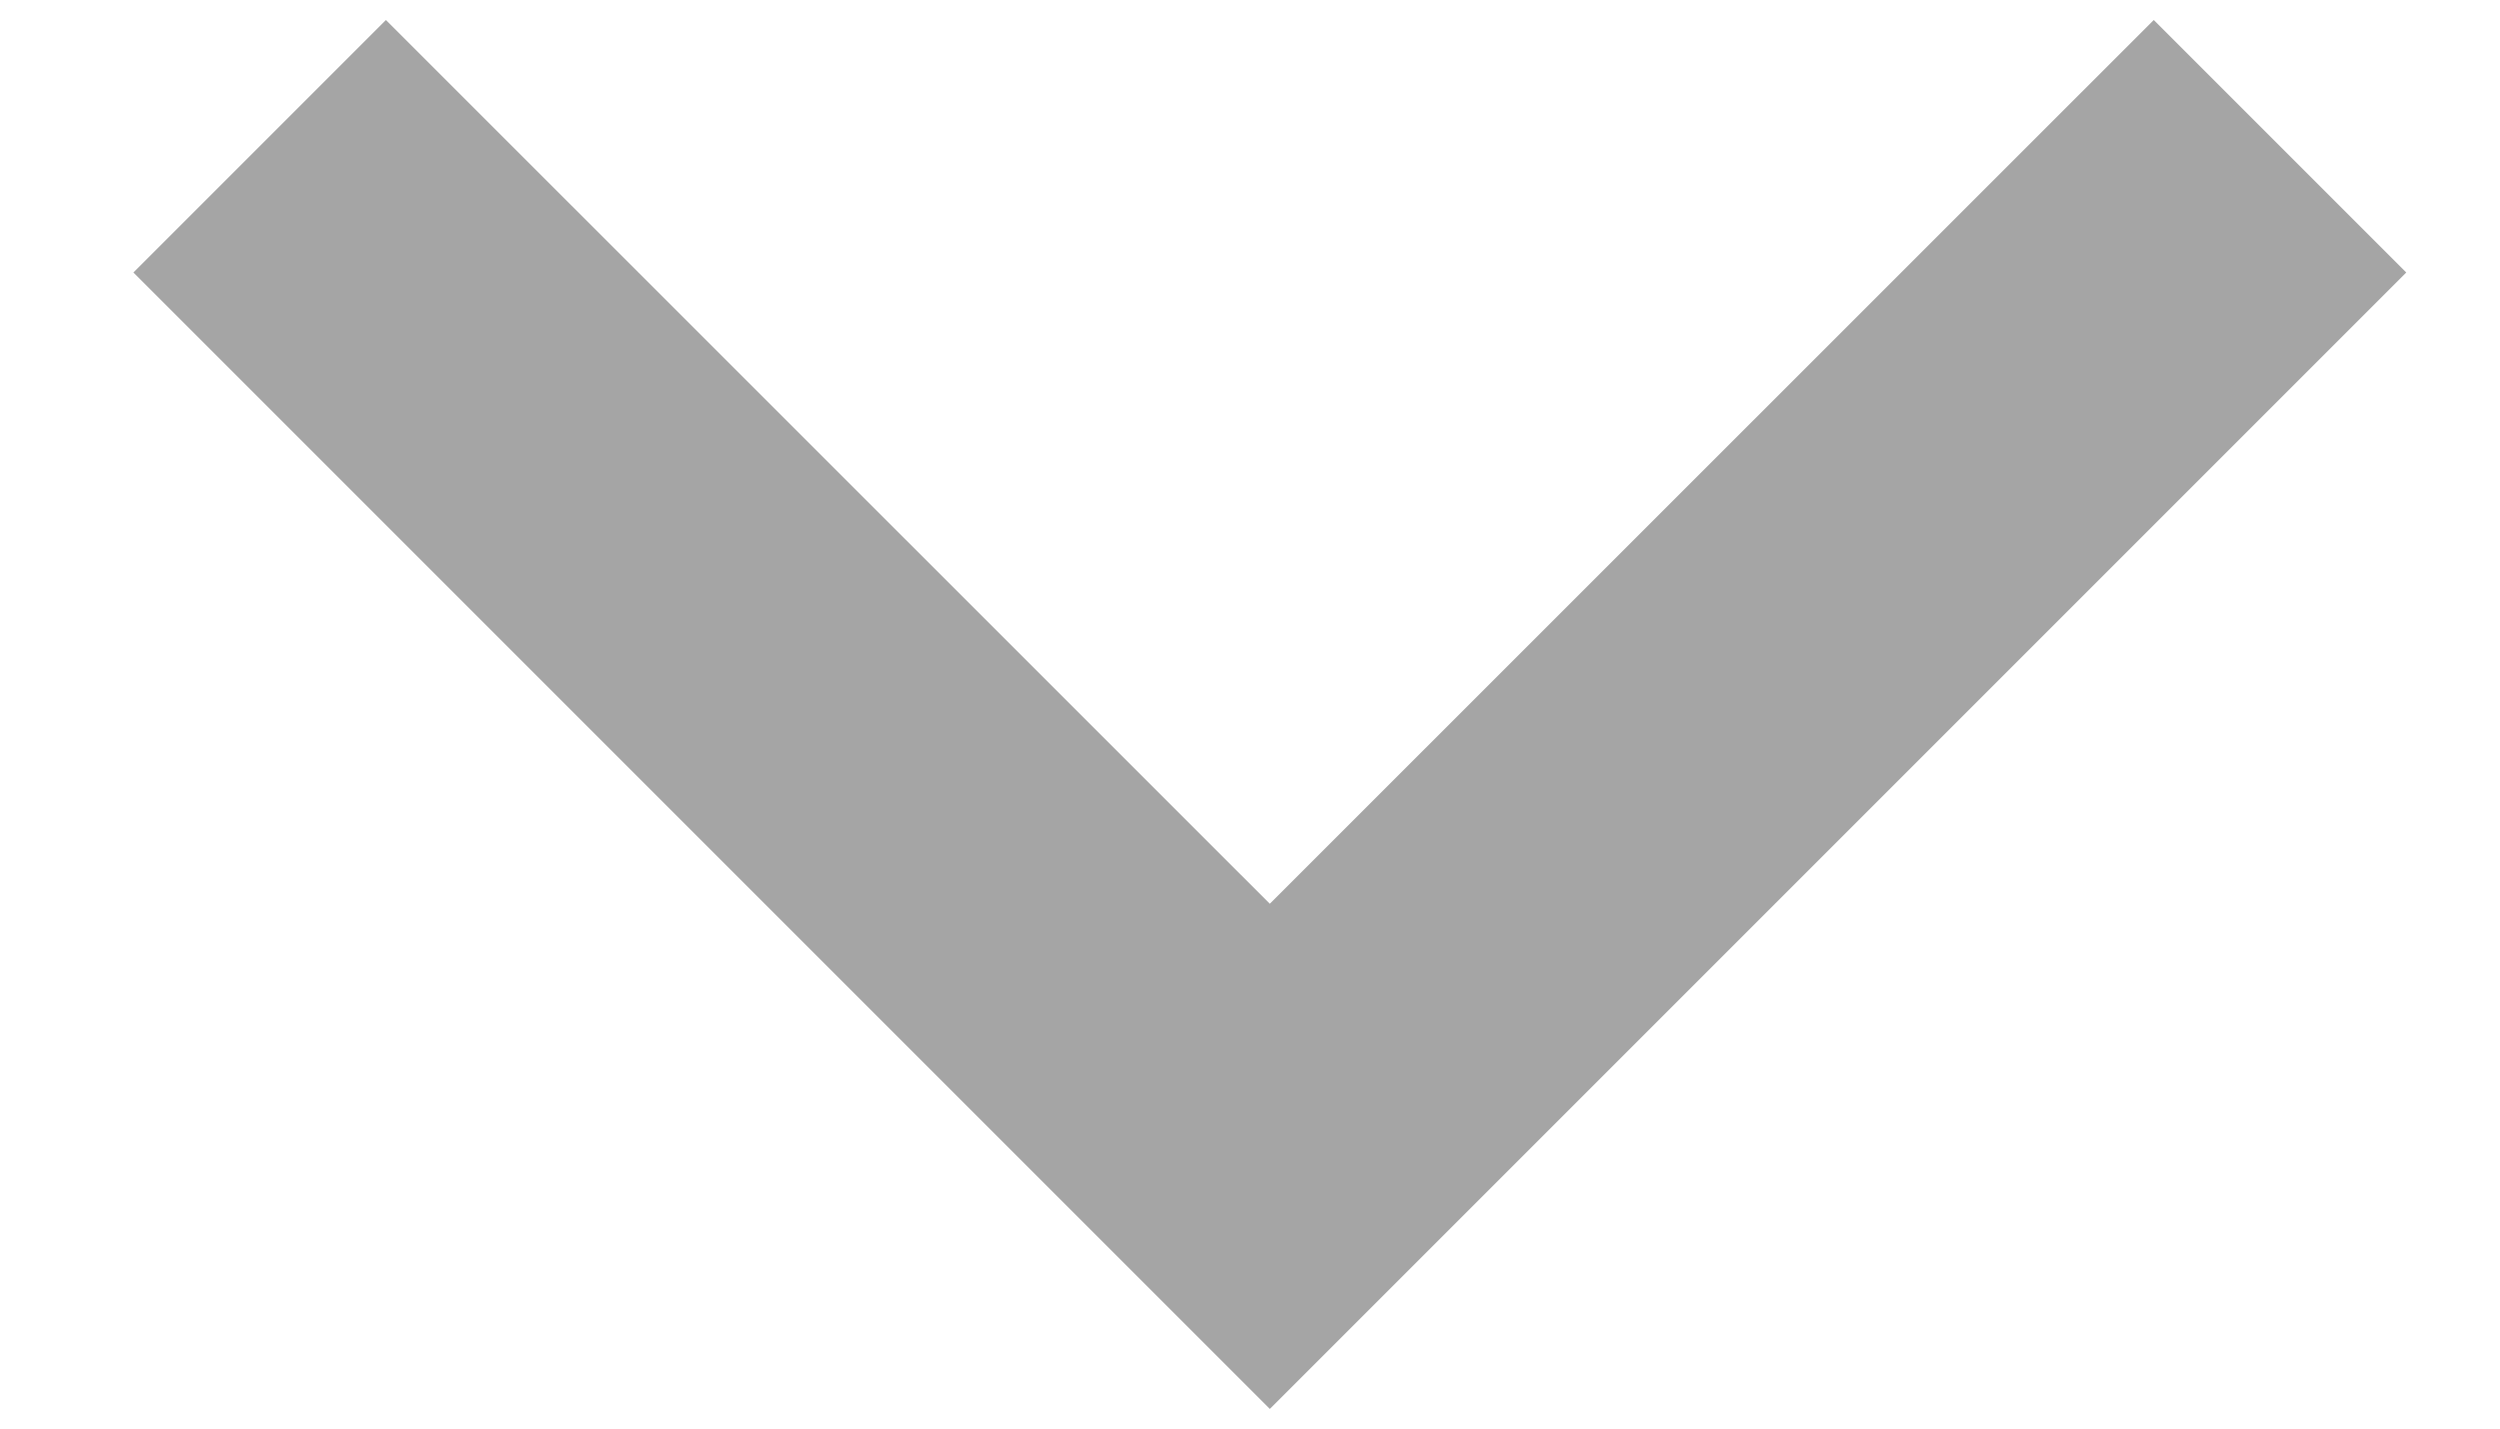
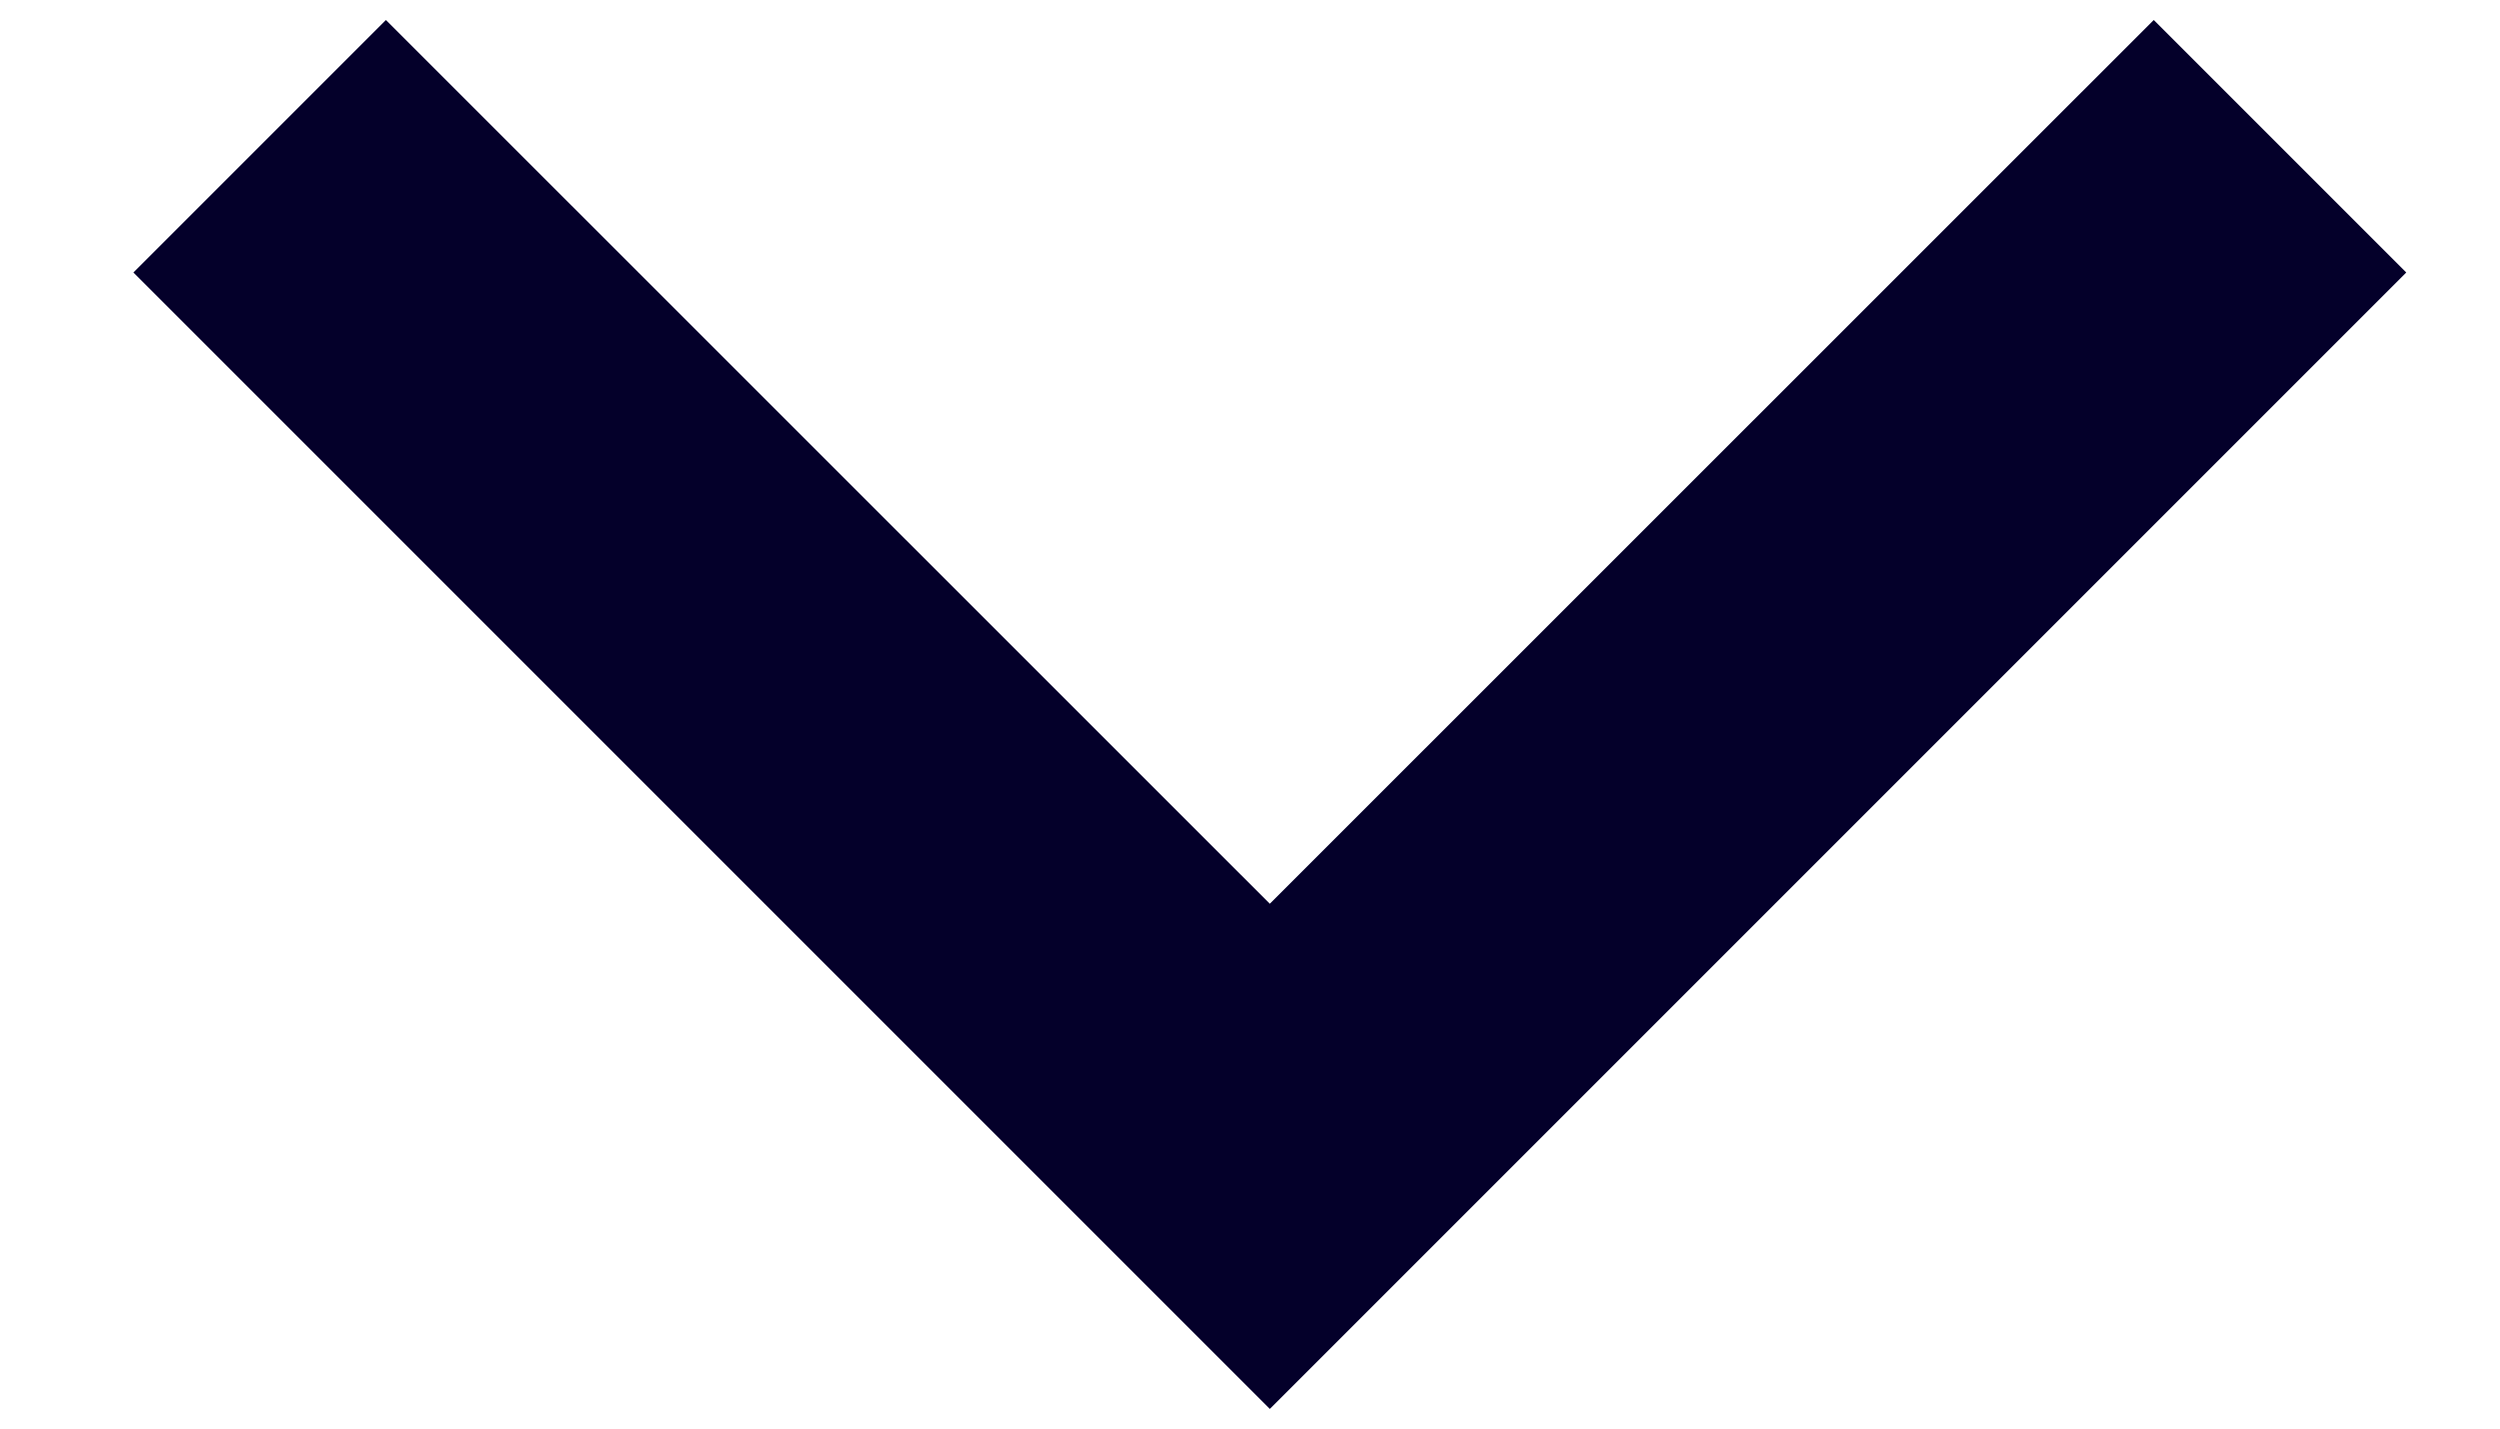
<svg xmlns="http://www.w3.org/2000/svg" width="14" height="8" viewBox="0 0 14 8" fill="none">
-   <path d="M7.111 5.061L12.061 0.112L13.475 1.526L7.111 7.89L0.747 1.526L2.161 0.112L7.111 5.061Z" fill="#A5A5A5" />
+   <path d="M7.111 5.061L12.061 0.112L13.475 1.526L7.111 7.89L0.747 1.526L2.161 0.112L7.111 5.061Z" fill="#04002A" />
</svg>
